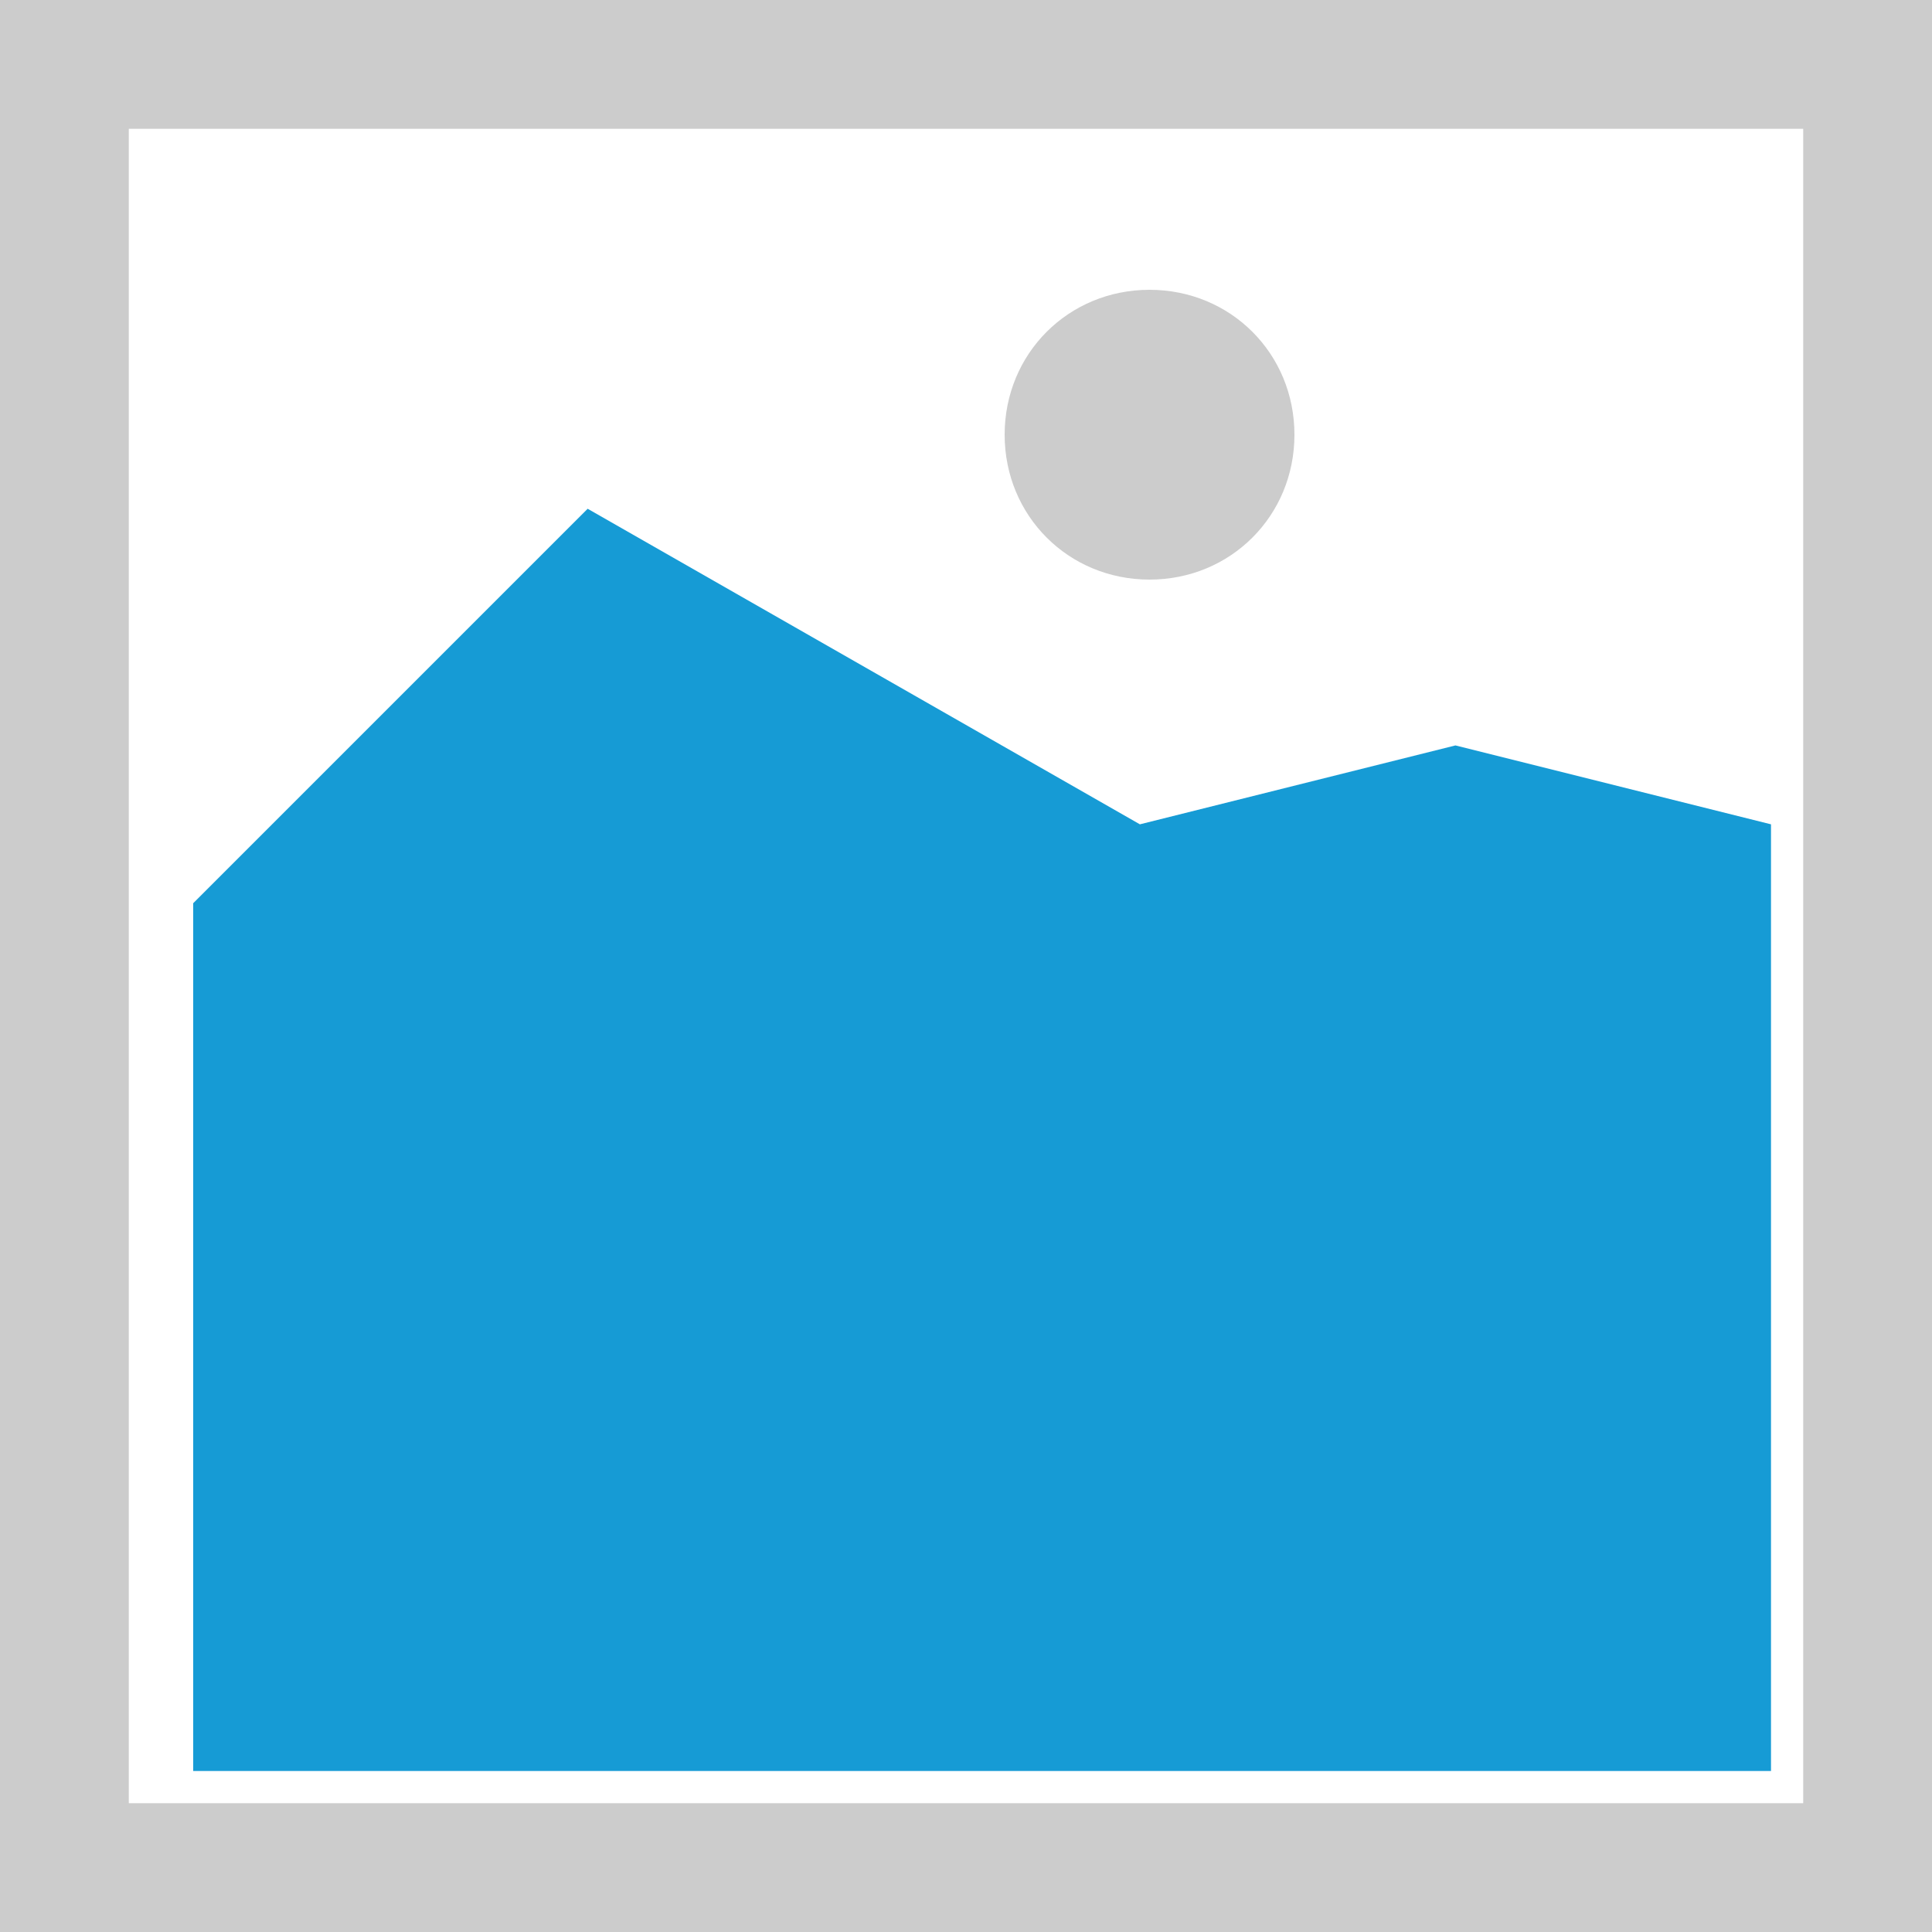
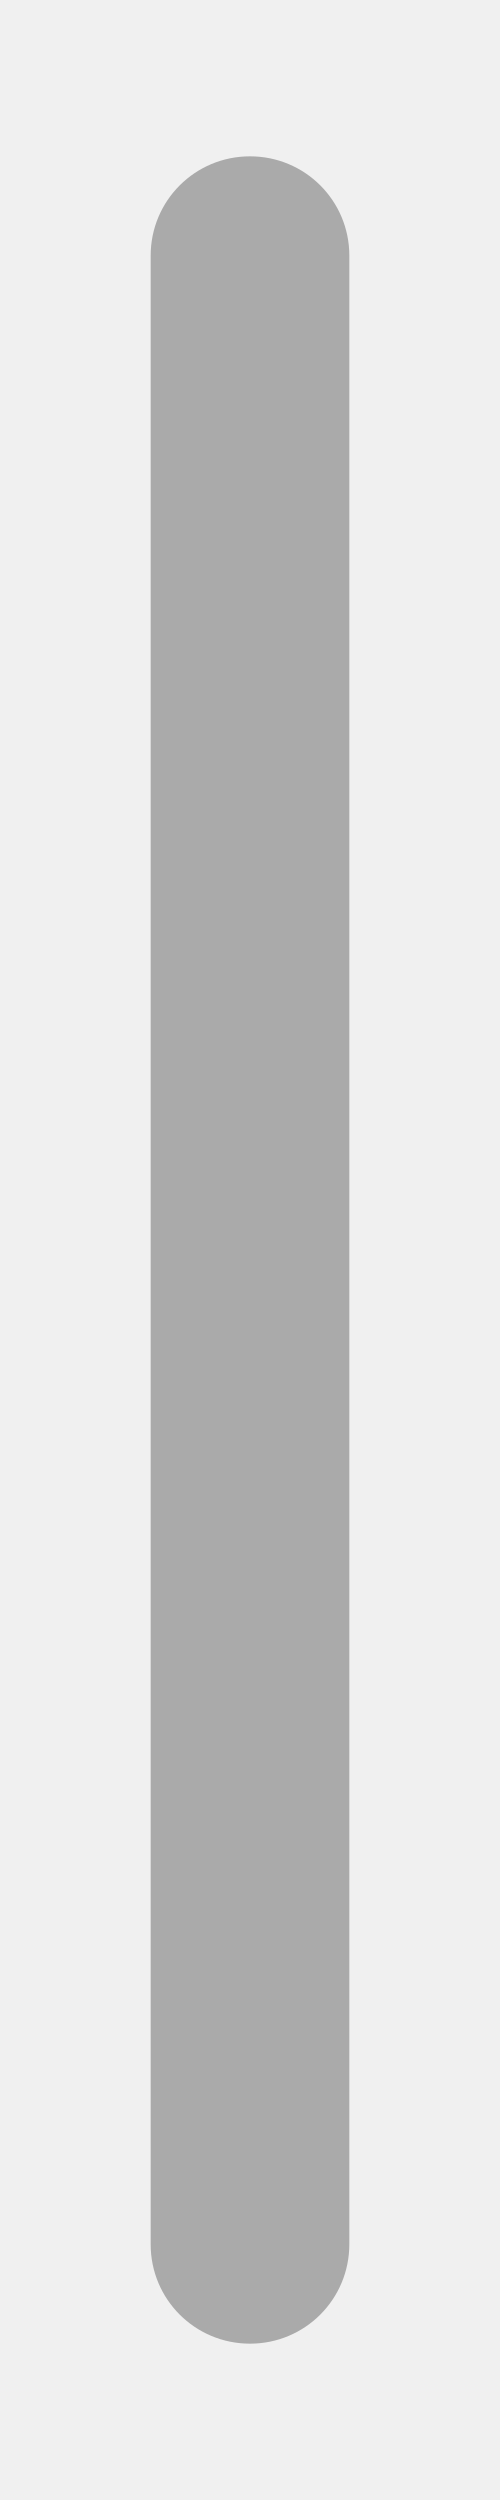
- <svg xmlns="http://www.w3.org/2000/svg" version="1.1" width="60px" height="60px">
-   <g transform="matrix(1 0 0 1 -463 -1270 )">
-     <path d="M 463 1270  L 523 1270  L 523 1330  L 463 1330  L 463 1270  " fill-rule="nonzero" fill="#cccccc" stroke="none" />
-     <path d="M 467 1274  L 519 1274  L 519 1326  L 467 1326  L 467 1274  " fill-rule="nonzero" fill="#ffffff" stroke="none" />
-     <path d="M 498.7 1288  C 496.18 1288  494.2 1286.02  494.2 1283.5  C 494.2 1280.98  496.18 1279  498.7 1279  C 501.22 1279  503.2 1280.98  503.2 1283.5  C 503.2 1286.02  501.22 1288  498.7 1288  " fill-rule="nonzero" fill="#cccccc" stroke="none" />
-     <path d="M 469 1325  L 469 1298.05  L 481.25 1285.8  L 498.4 1295.6  L 508.2 1293.15  L 518 1295.6  L 518 1325  L 469 1325  " fill-rule="nonzero" fill="#169bd5" stroke="none" />
+ <svg xmlns="http://www.w3.org/2000/svg" version="1.1" width="3px" height="15px">
+   <g transform="matrix(1 0 0 1 -567 -1282 )">
+     <path d="M 2.096 13.465  C 2.096 13.796  1.83 14.062  1.5 14.062  C 1.17 14.062  0.904 13.796  0.904 13.466  L 0.904 1.534  C 0.904 1.204  1.17 0.938  1.5 0.938  C 1.83 0.938  2.096 1.204  2.096 1.534  L 2.096 13.465  Z " fill-rule="nonzero" fill="#aaaaaa" stroke="none" transform="matrix(1 0 0 1 567 1282 )" />
  </g>
</svg>
